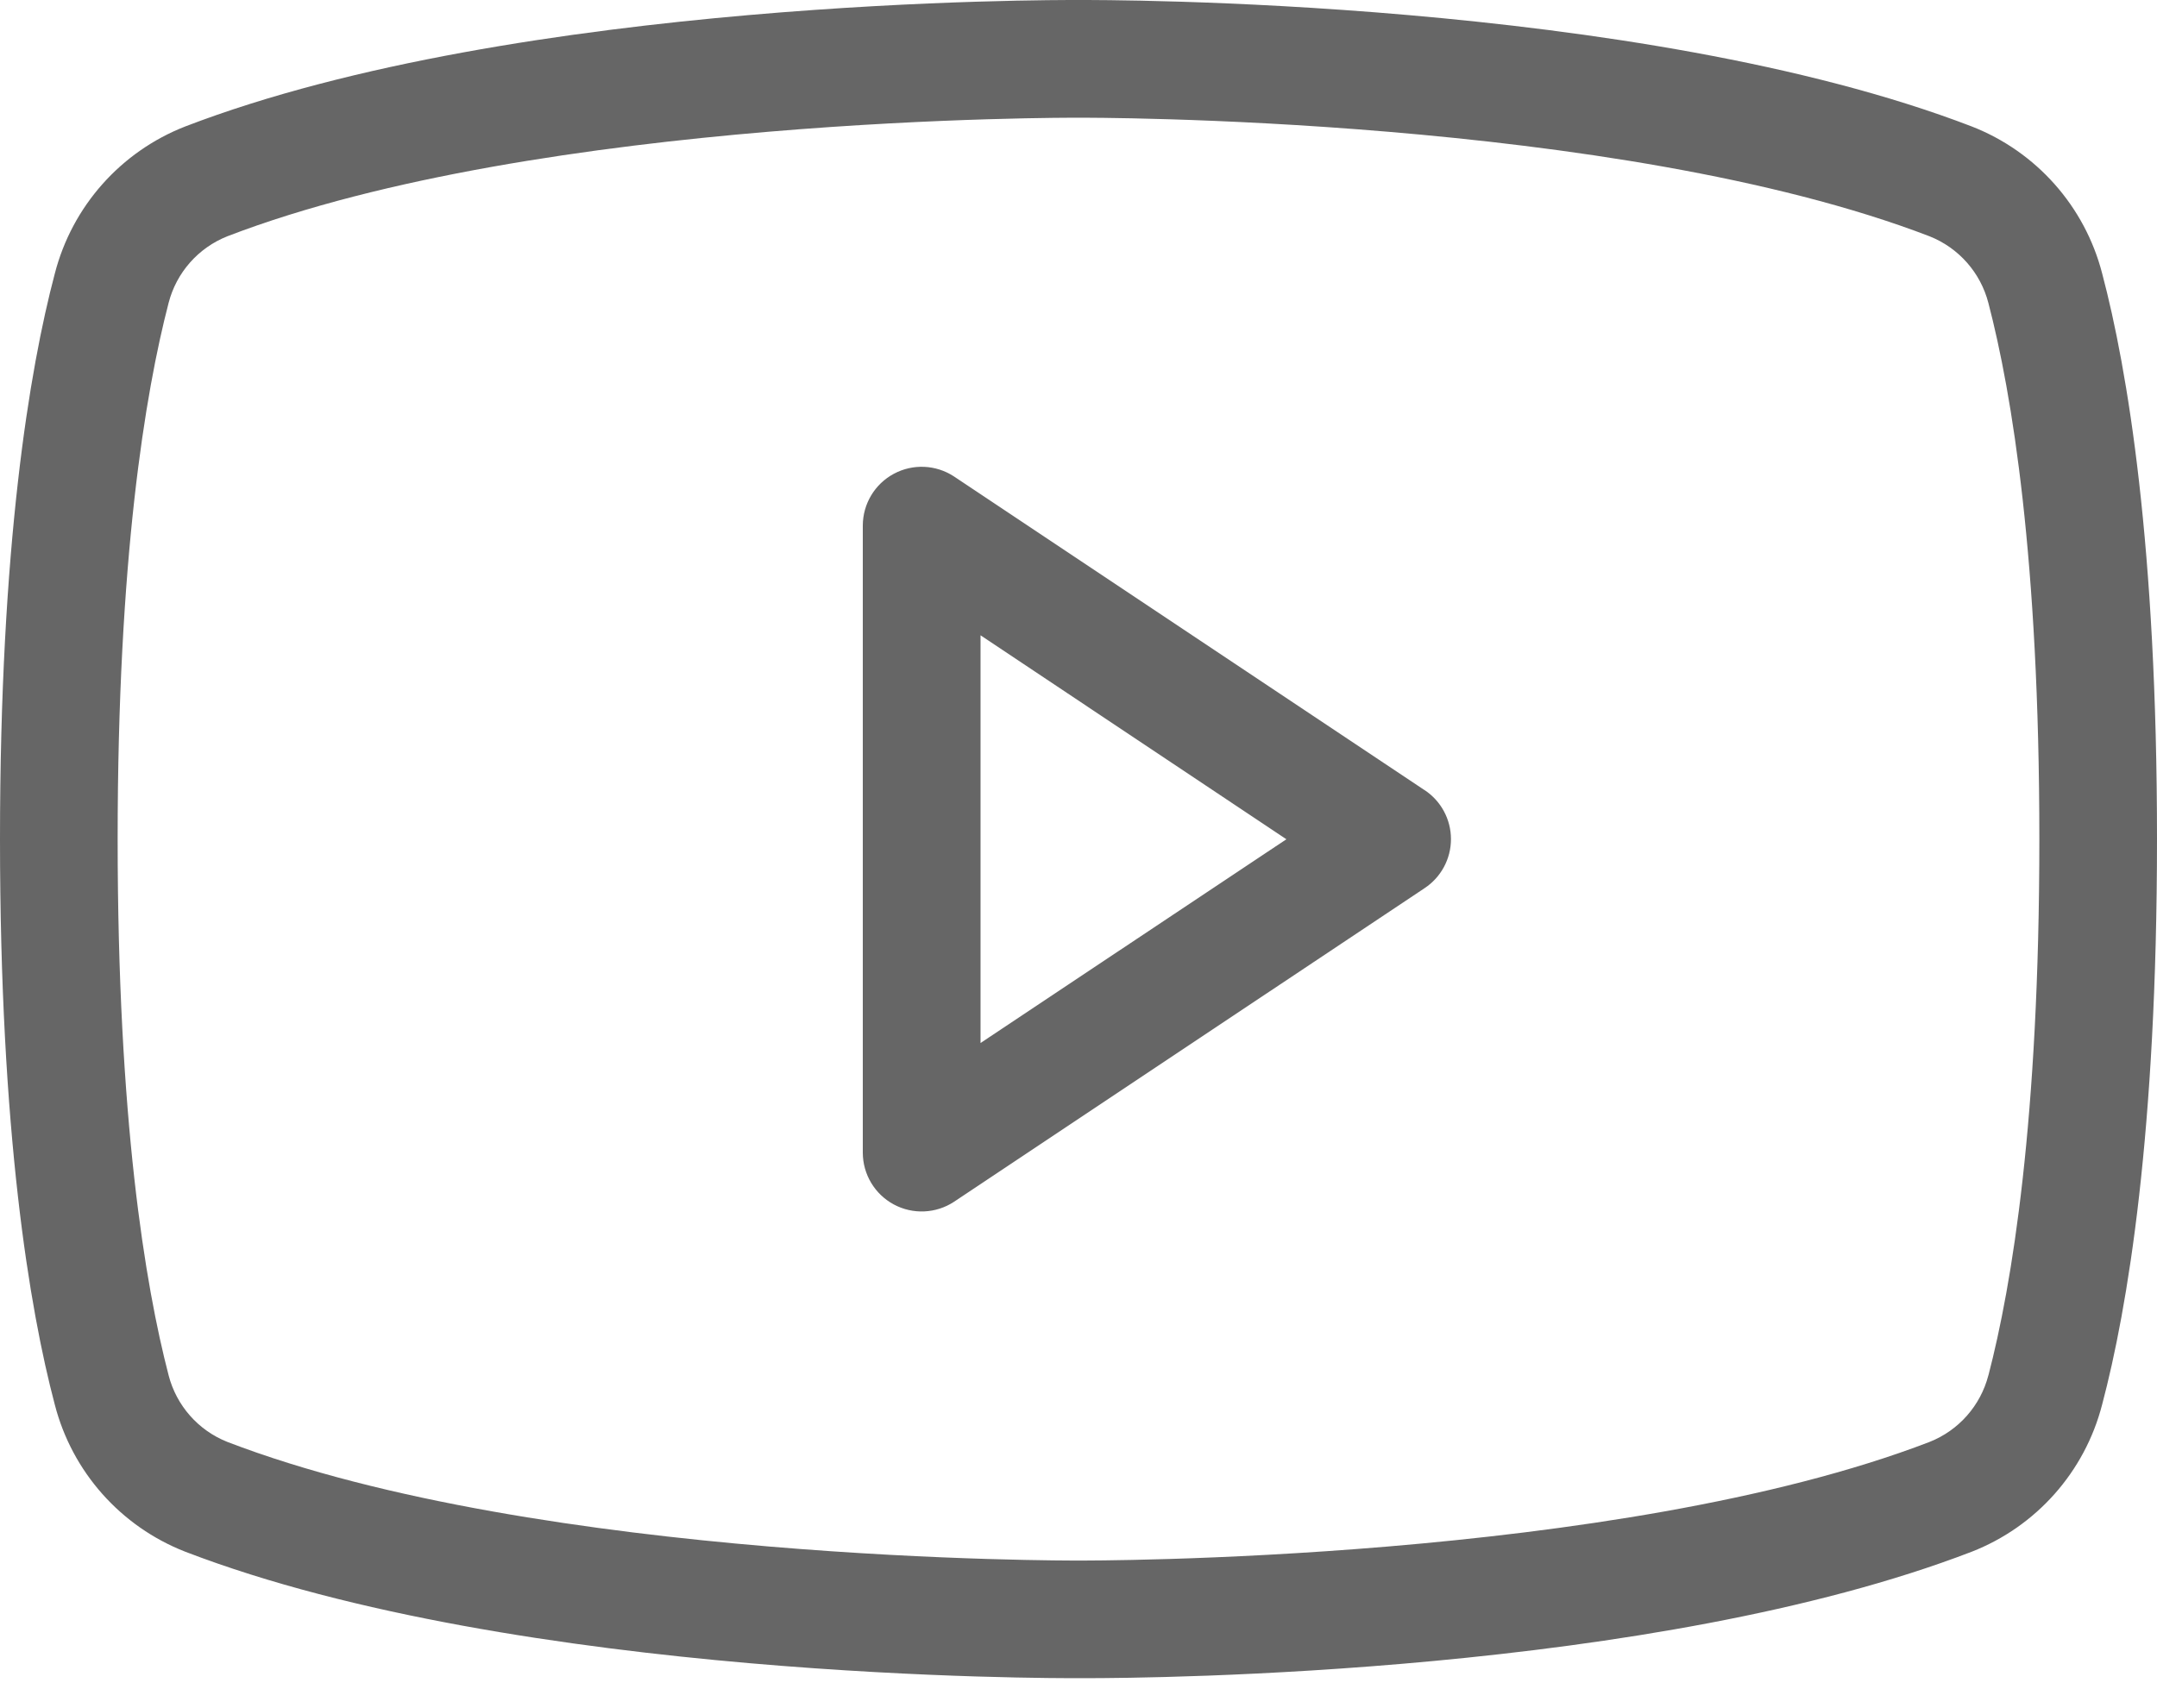
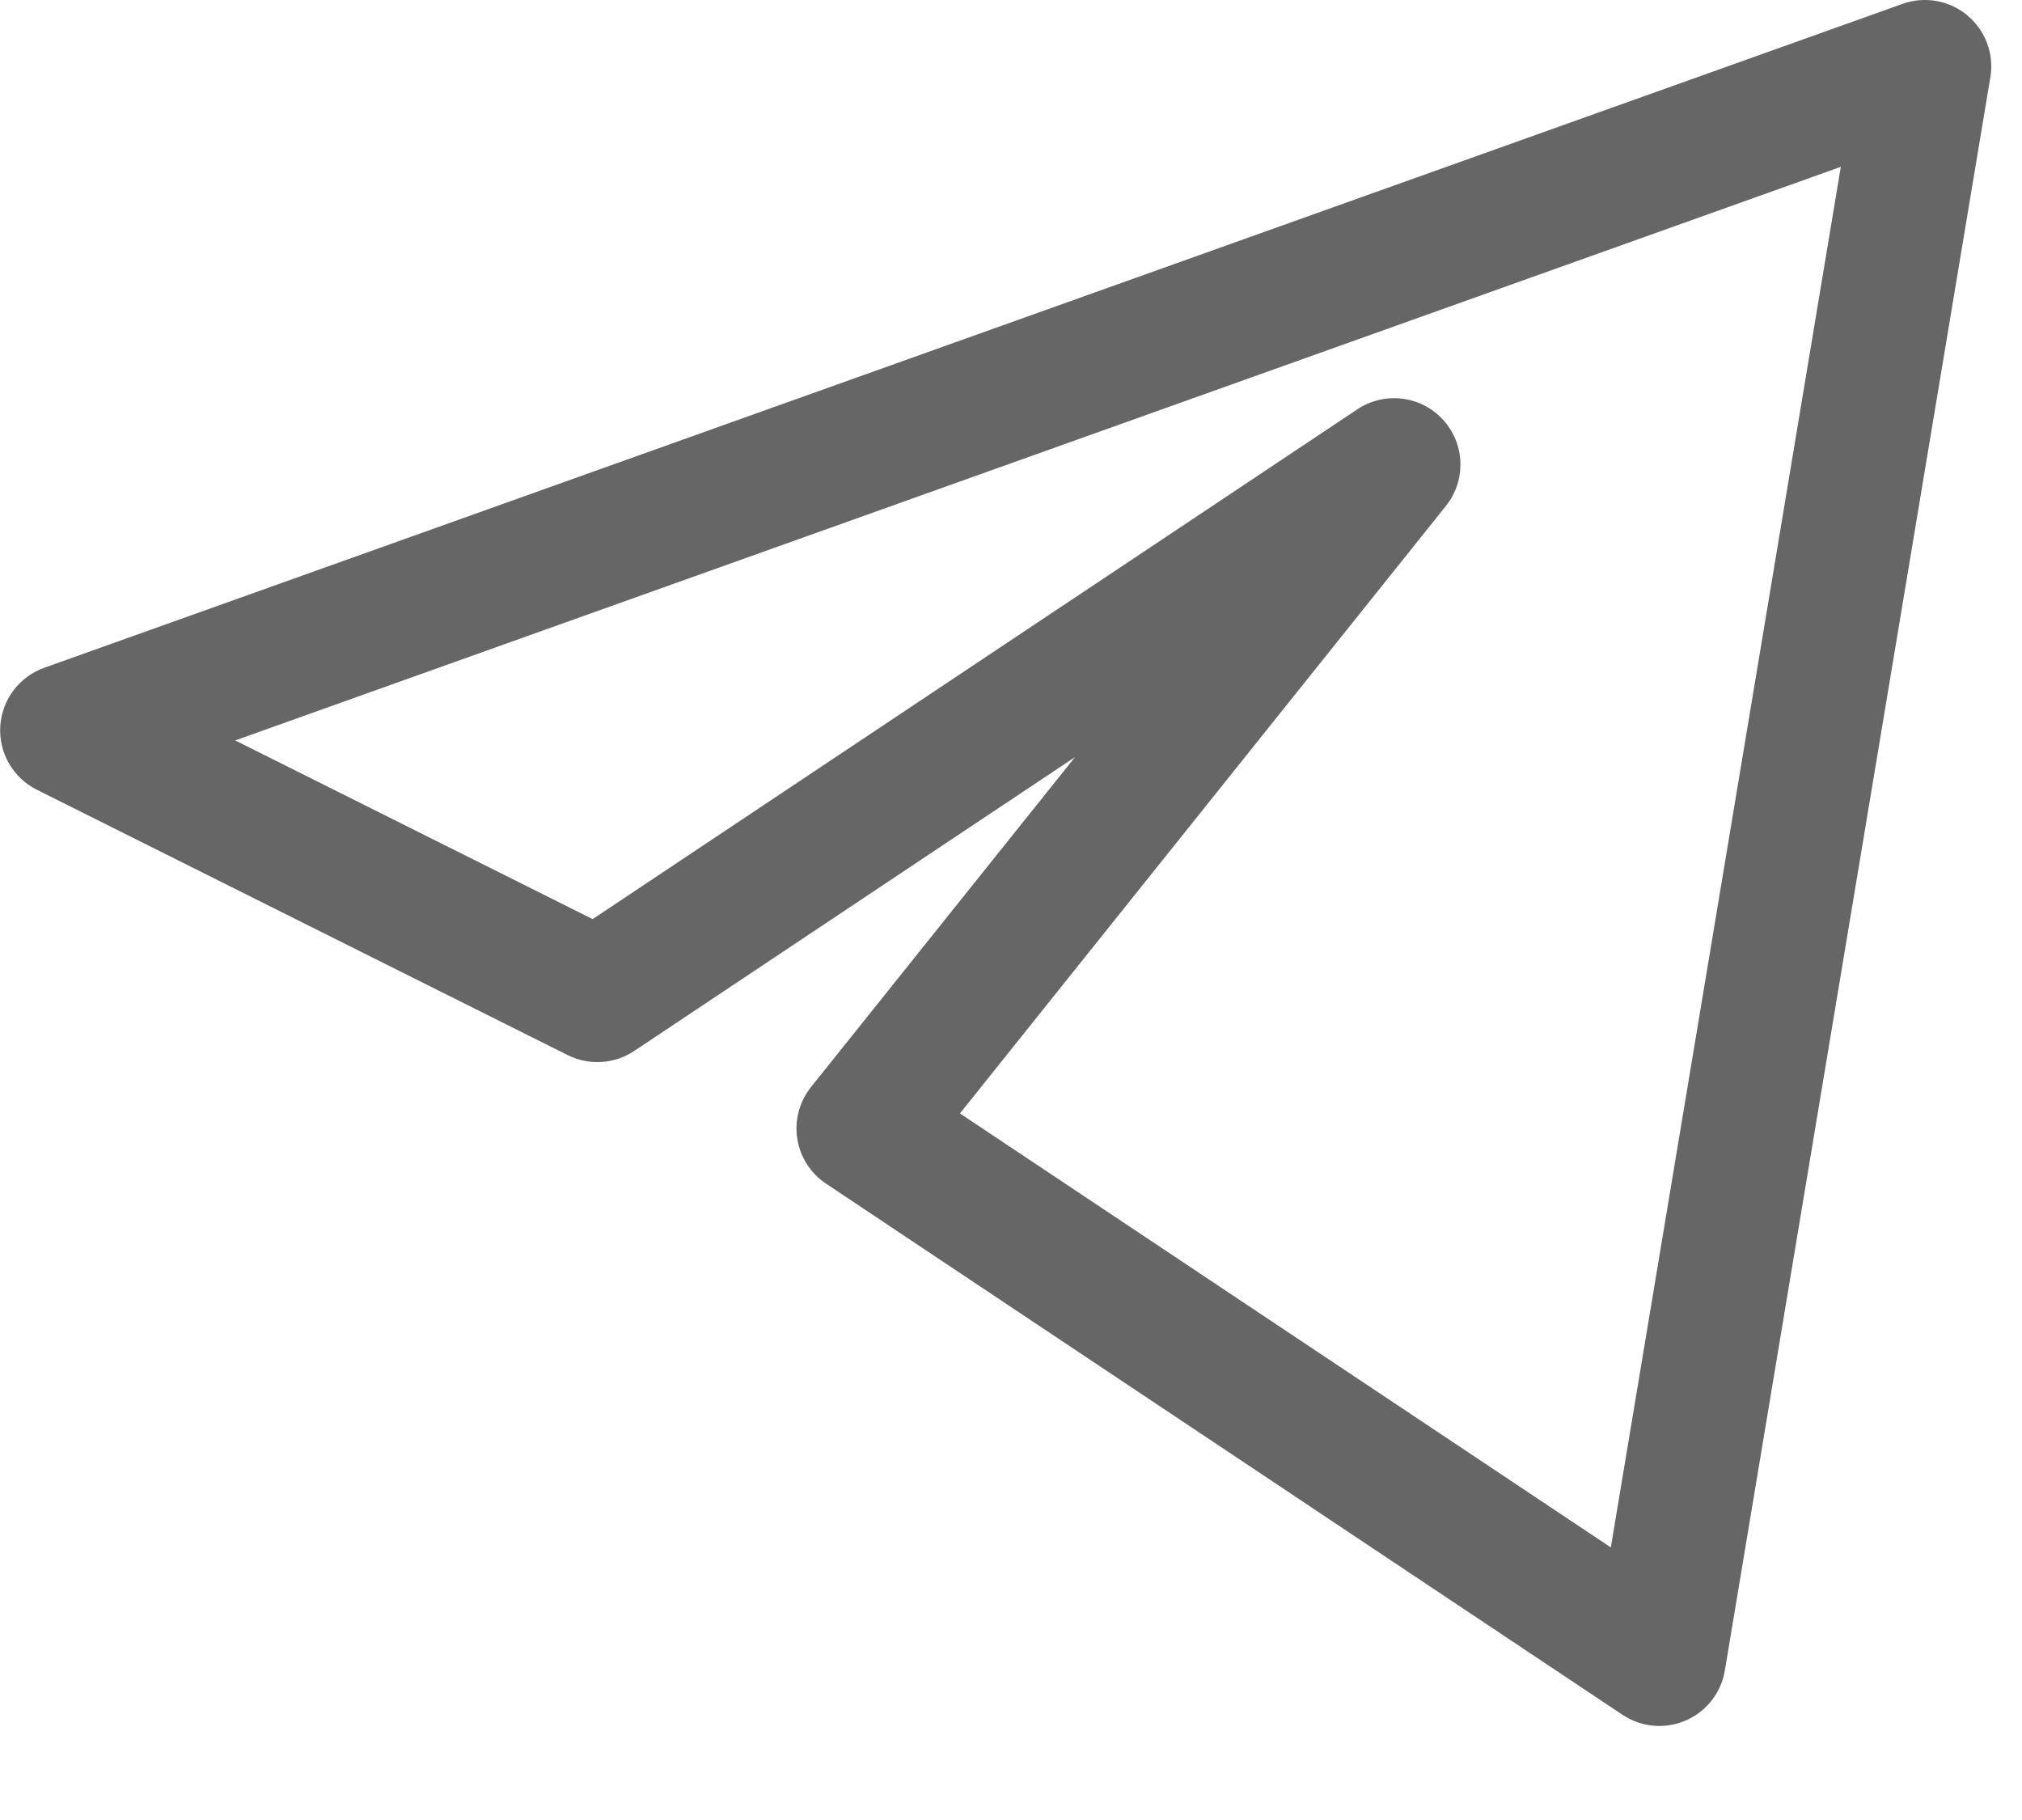
- <svg xmlns="http://www.w3.org/2000/svg" width="24" height="19" viewBox="0 0 24 19" fill="none">
-   <path d="m15.85 8.793-5.236-3.491a.655.655 0 0 0-1.014.545v6.982a.655.655 0 0 0 1.014.546l5.237-3.491a.654.654 0 0 0 0-1.091Zm-4.94 2.814V7.07l3.403 2.27-3.404 2.268Zm12.48-8.563a2.4 2.4 0 0 0-1.452-1.637C18.218-.022 12.251 0 12 0c-.25 0-6.218-.022-9.938 1.407A2.4 2.4 0 0 0 .61 3.044C.327 4.113 0 6.076 0 9.338c0 3.262.327 5.226.61 6.295a2.4 2.4 0 0 0 1.452 1.636c3.72 1.43 9.687 1.407 9.938 1.407h.076c.753 0 6.317-.043 9.862-1.407a2.4 2.4 0 0 0 1.451-1.636c.284-1.07.611-3.033.611-6.295s-.327-5.225-.61-6.294Zm-1.266 12.261a1.09 1.09 0 0 1-.655.742c-3.49 1.342-9.404 1.32-9.469 1.32-.066 0-5.978.022-9.47-1.32a1.09 1.09 0 0 1-.654-.742c-.261-1.003-.567-2.847-.567-5.967 0-3.12.306-4.963.567-5.967a1.09 1.09 0 0 1 .655-.742C6.02 1.287 11.934 1.31 12 1.31c.066 0 5.978-.022 9.47 1.32a1.092 1.092 0 0 1 .654.742c.262 1.004.567 2.847.567 5.967 0 3.12-.305 4.964-.567 5.968Z" fill="#666" />
+ <svg xmlns="http://www.w3.org/2000/svg" width="20" height="18" viewBox="0 0 20 18" fill="none">
+   <path fill-rule="evenodd" clip-rule="evenodd" d="M19.46.153c.18.15.265.382.227.611l-2.626 15.757a.657.657 0 0 1-1.012.439l-7.878-5.253a.656.656 0 0 1-.149-.956l2.611-3.263-4.36 2.906a.657.657 0 0 1-.658.041L.363 7.81a.657.657 0 0 1 .073-1.205L18.819.038a.657.657 0 0 1 .642.115ZM2.327 7.323 5.862 9.09l7.561-5.04a.656.656 0 0 1 .877.956l-4.805 6.006 6.438 4.292L18.208 1.65 2.326 7.323Z" fill="#666" />
</svg>
